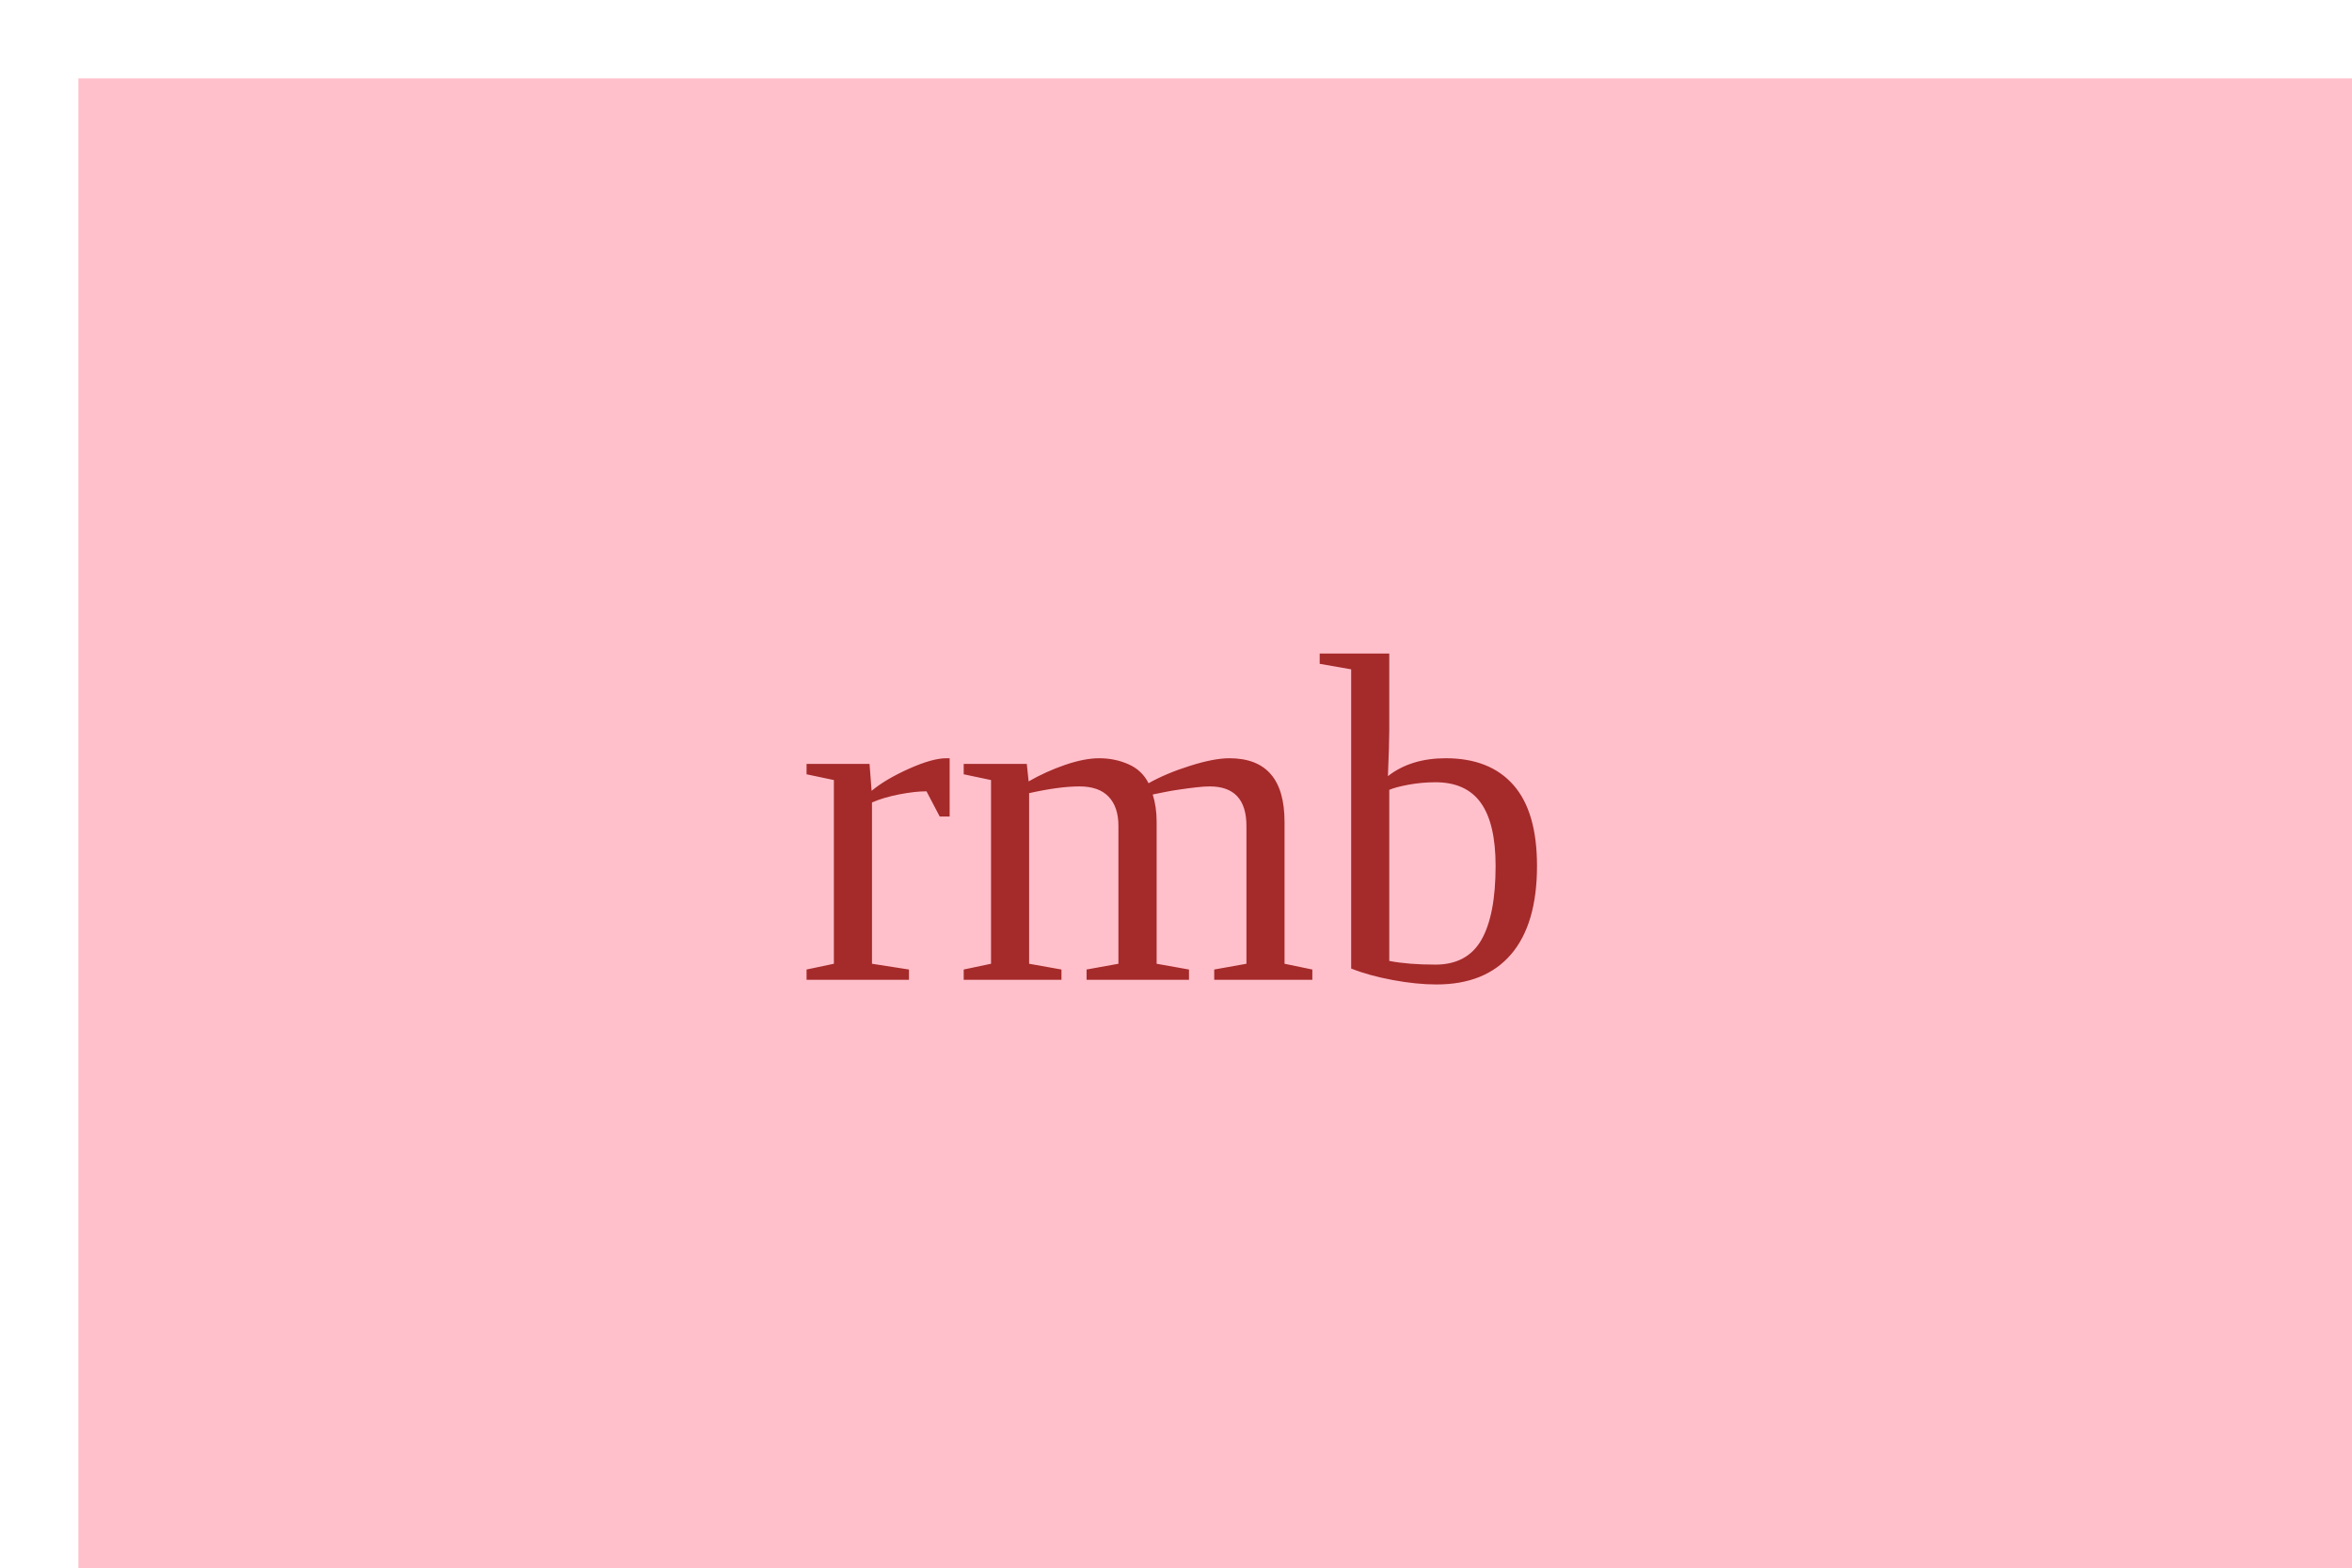
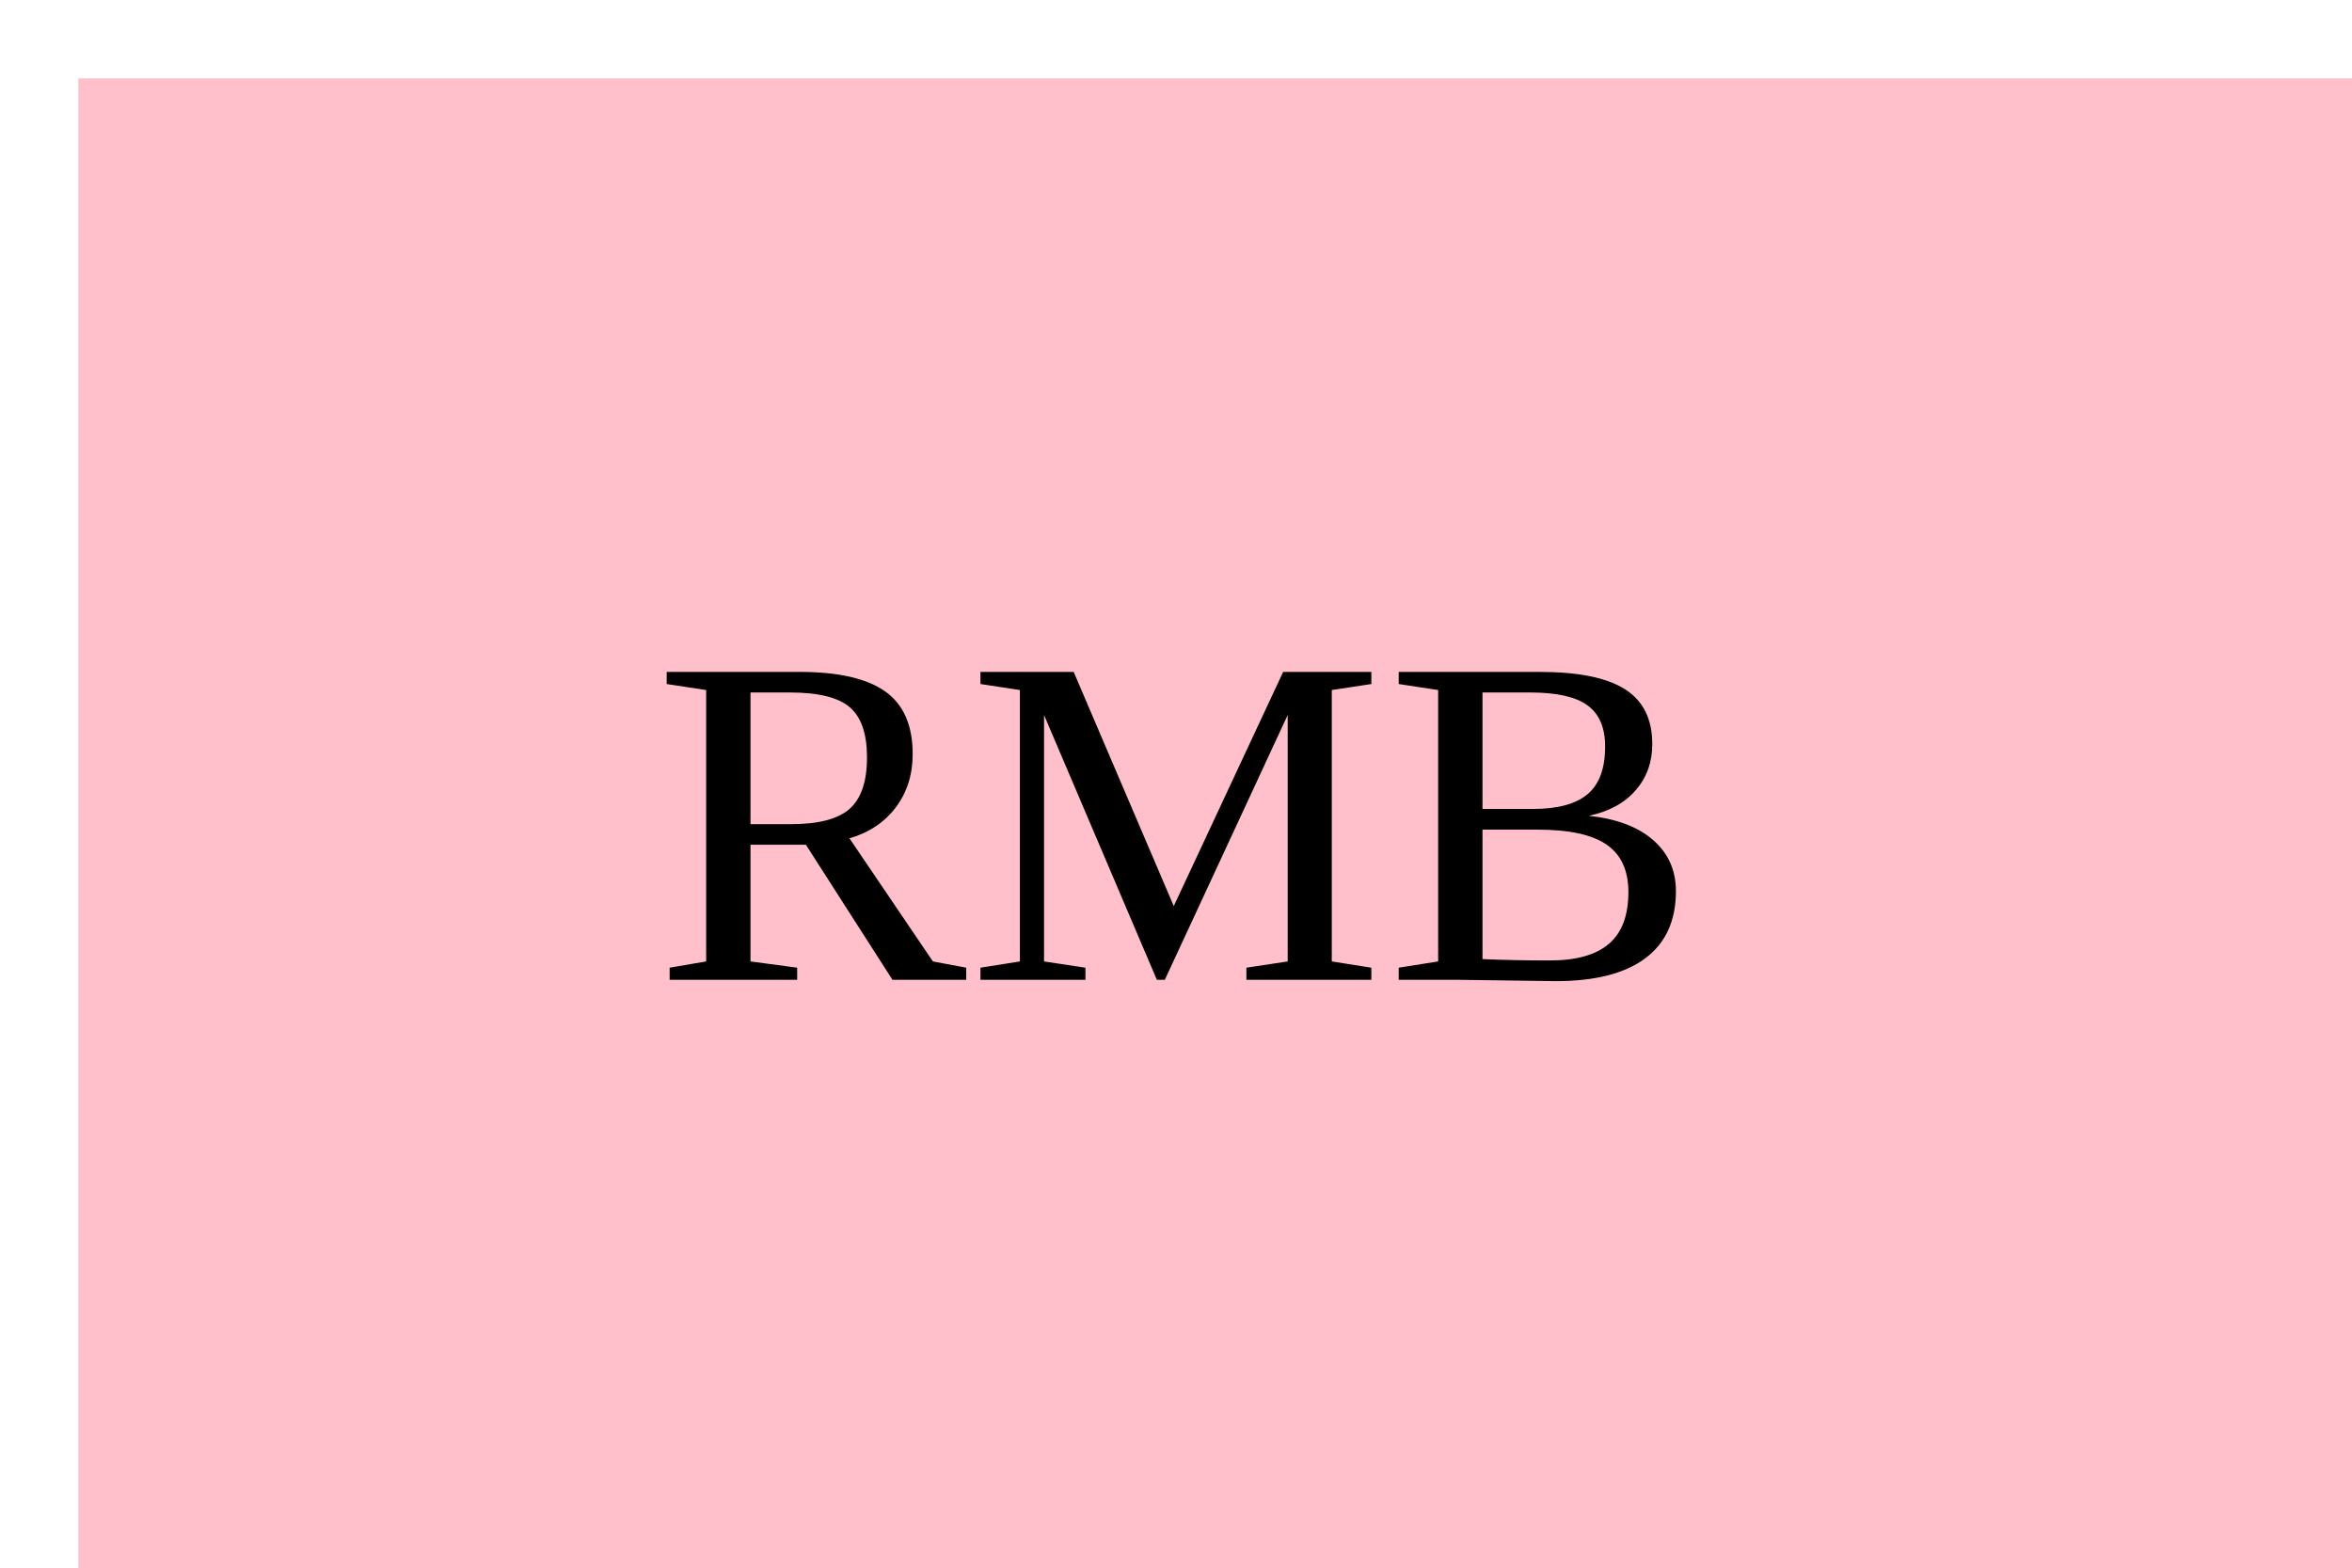
<svg xmlns="http://www.w3.org/2000/svg" version="1.1" width="300" height="200">
  <rect x="10" y="10" width="300" height="200" fill="pink" stroke-width="5" />
-   <text x="150" y="125" font-size="60" text-anchor="middle" fill="brown">rmb</text>
+   <text x="150" y="125" font-size="60" text-anchor="middle" fill="black">RMB</text>
</svg>
